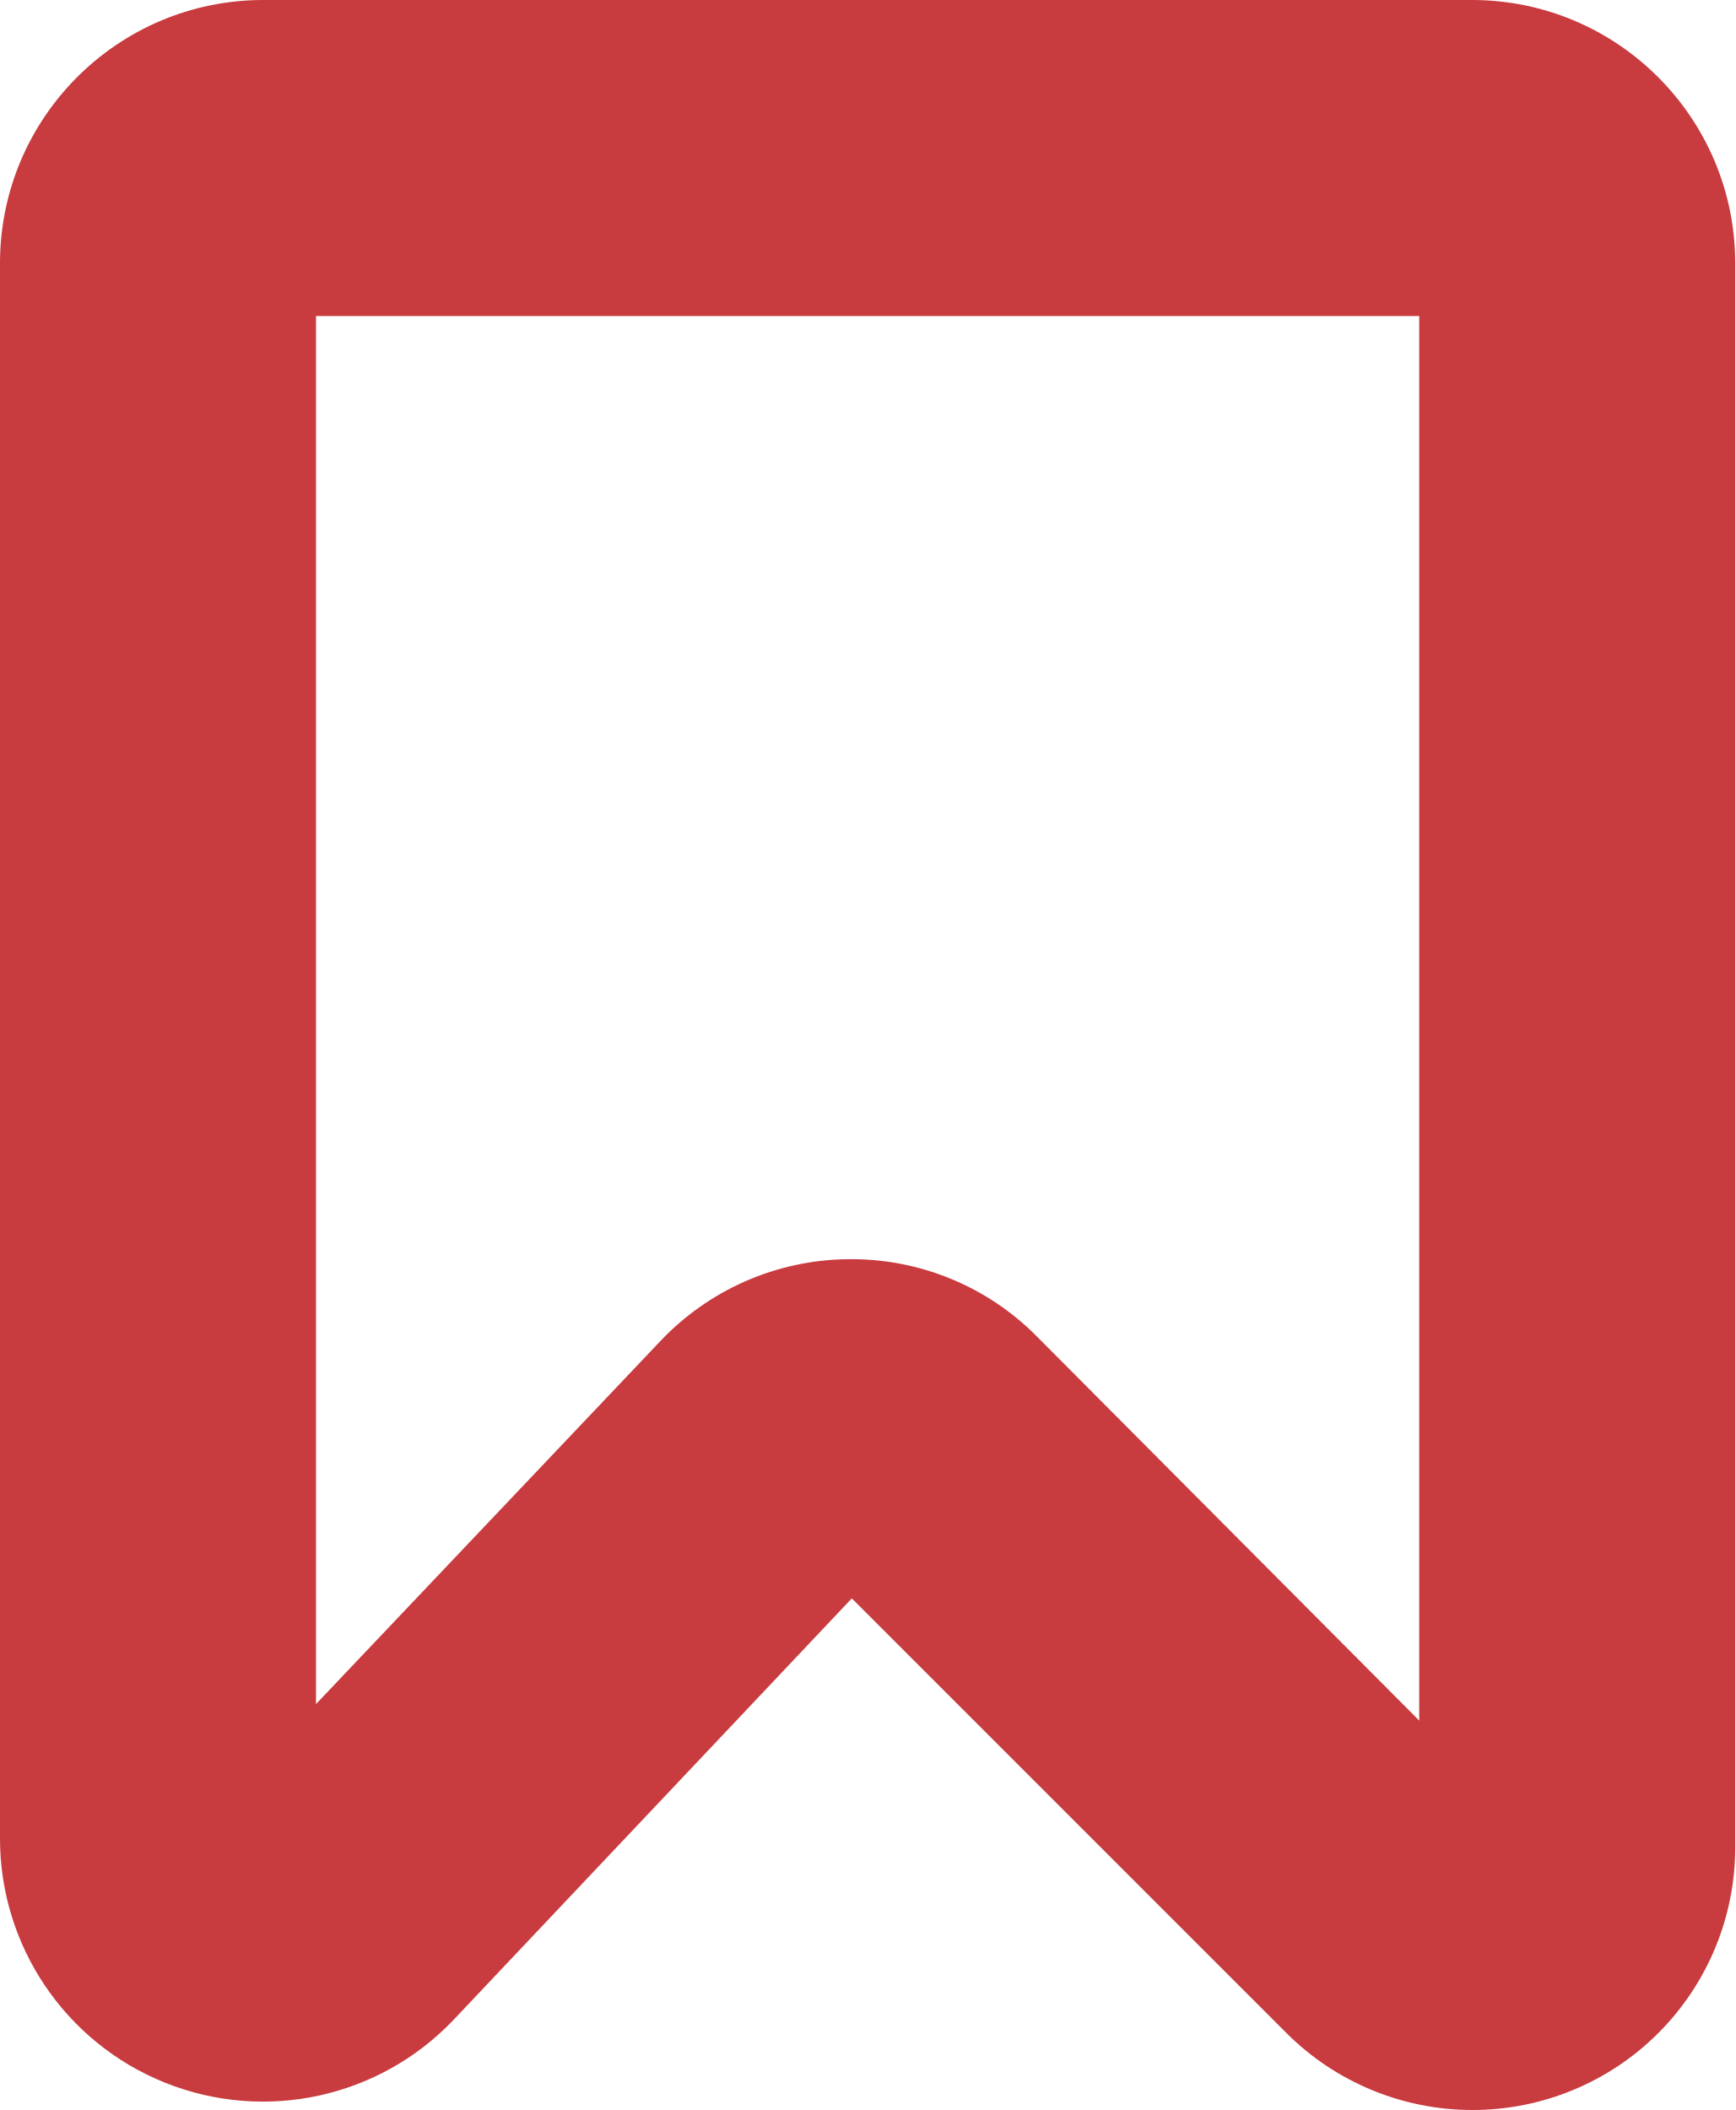
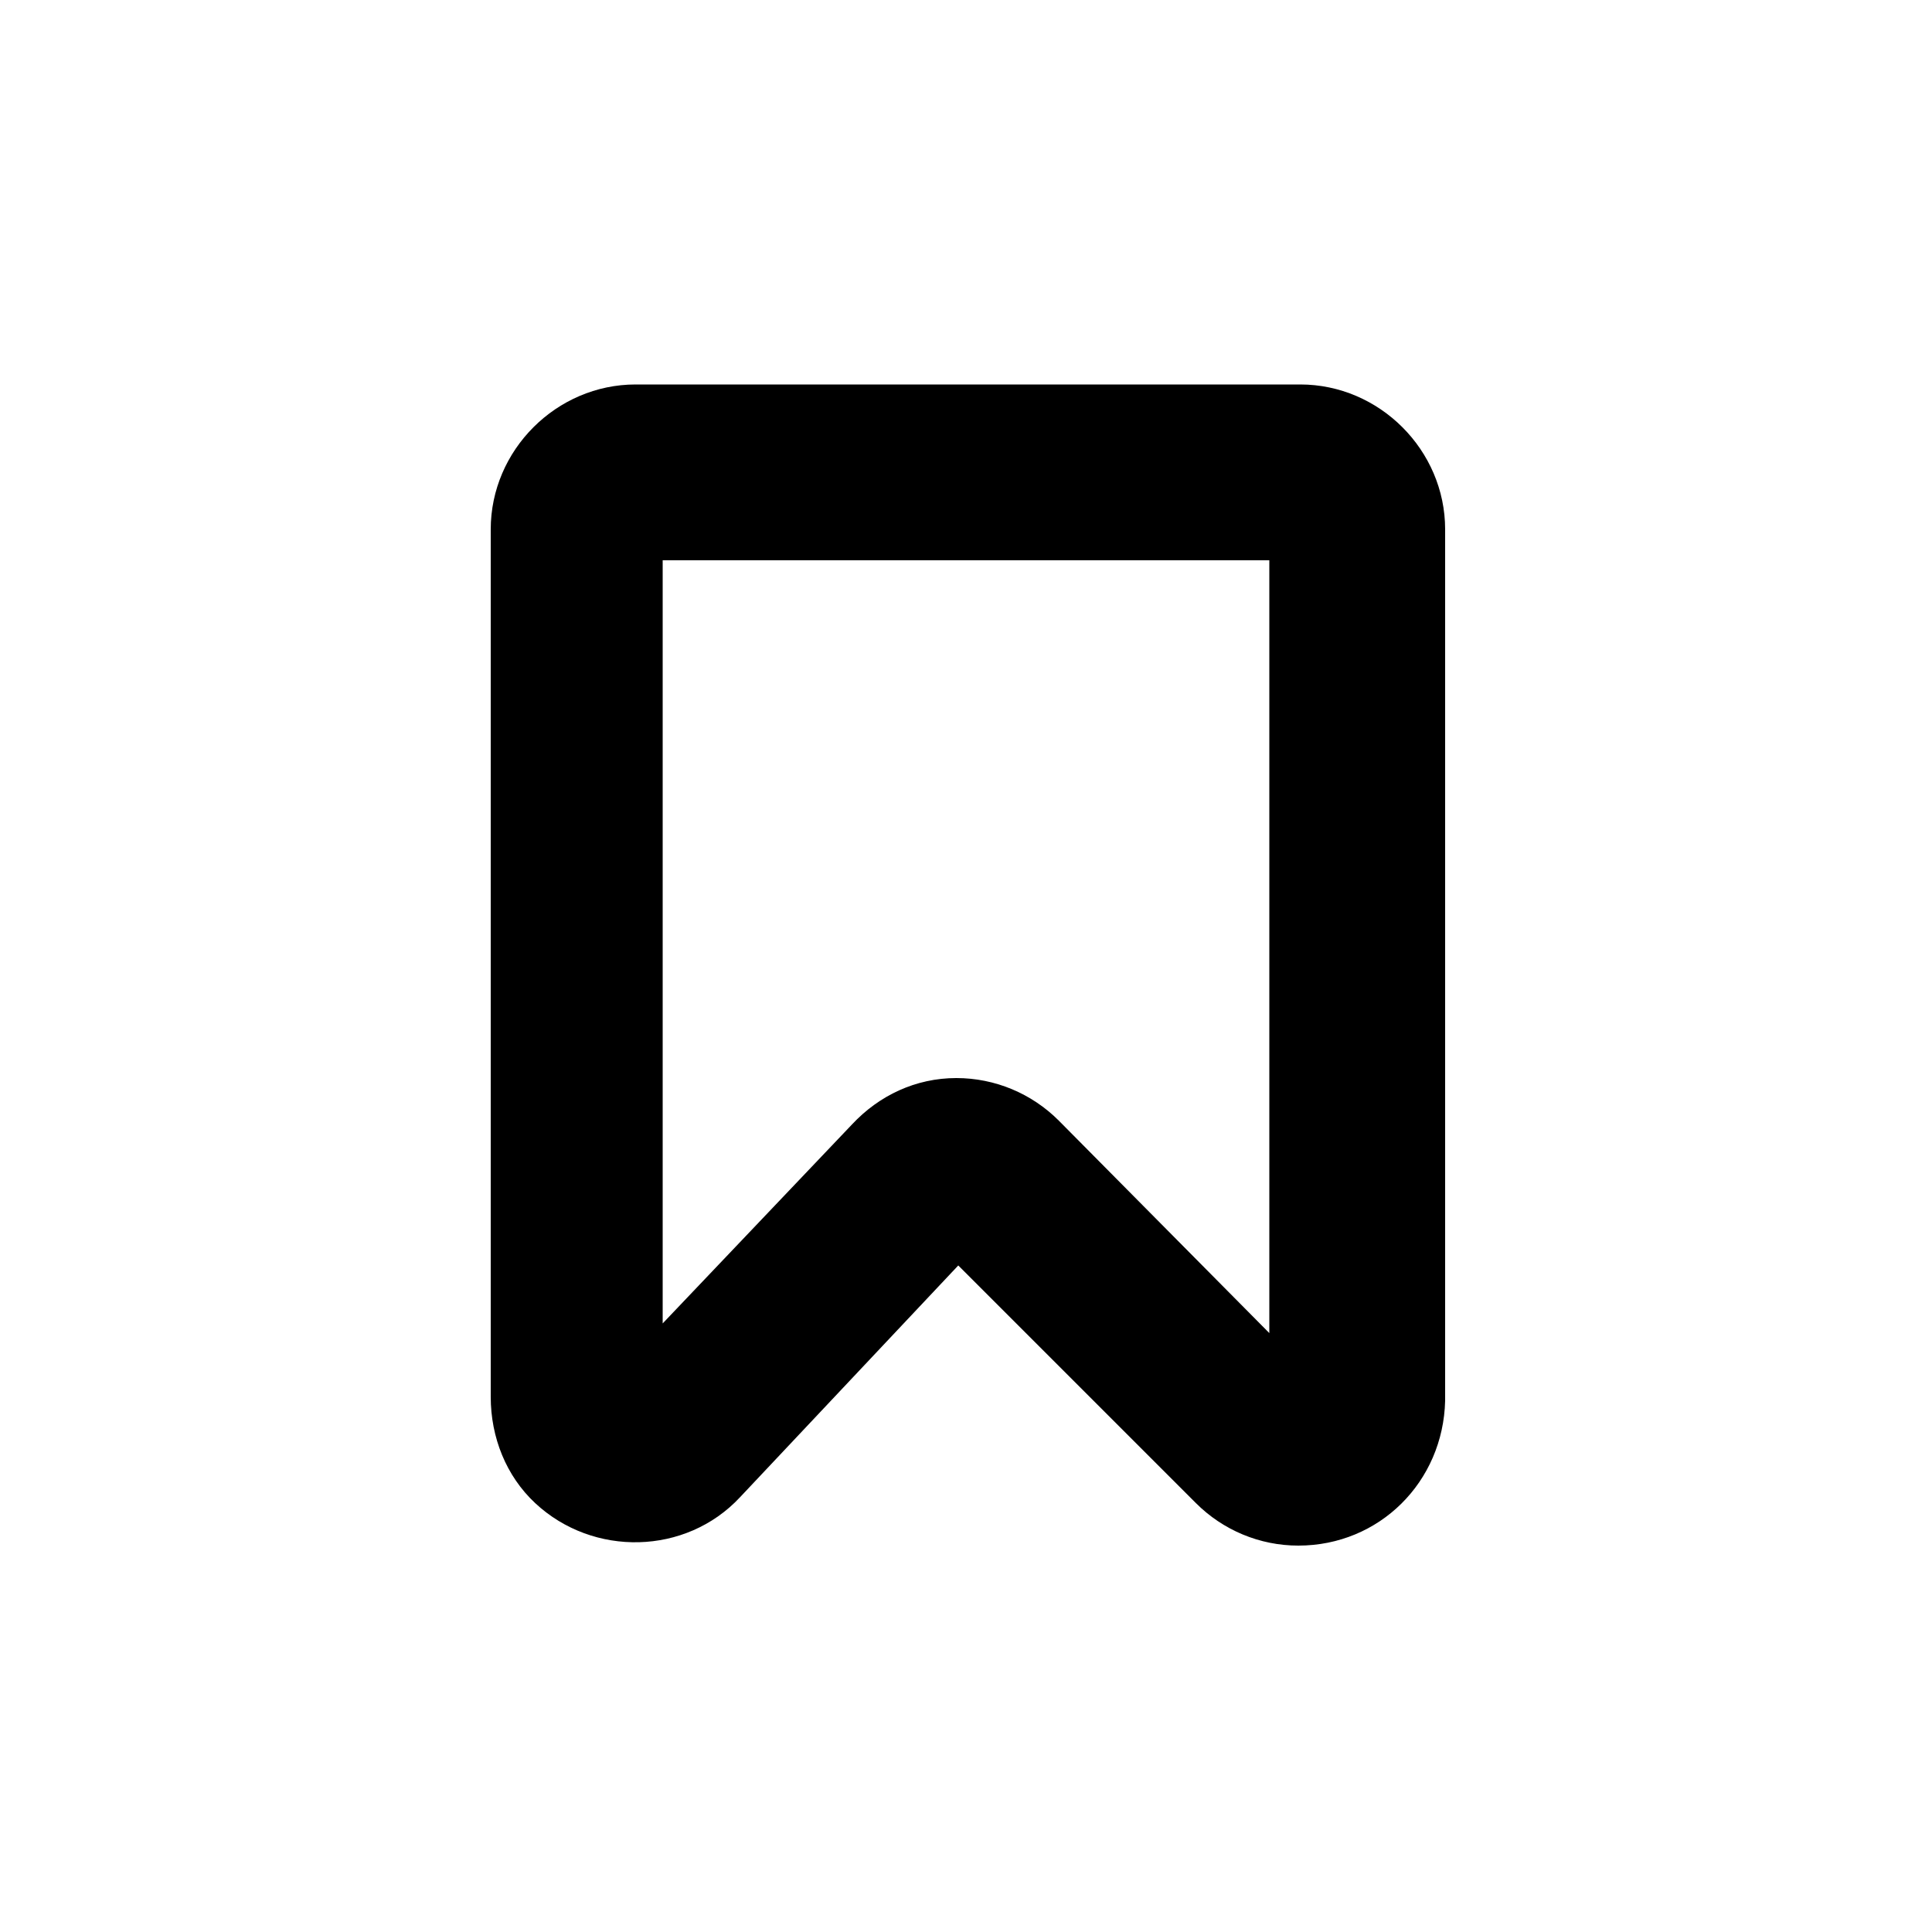
- <svg xmlns="http://www.w3.org/2000/svg" viewBox="0 0 49.42 60.09">
-   <defs>
-     <style>.cls-1{fill:#c83b3f;}</style>
-   </defs>
-   <g id="레이어_2" data-name="레이어 2">
-     <g id="레이어_1-2" data-name="레이어 1">
-       <path class="cls-1" d="M41.93,60.09a7.49,7.49,0,0,1-5.29-2.19L24.26,45.52l-11.34,12A7.49,7.49,0,0,1,0,52.33V7.49A7.5,7.5,0,0,1,7.49,0H41.94a7.5,7.5,0,0,1,7.48,7.49V52.6a7.48,7.48,0,0,1-7.49,7.49ZM24.24,35.86a7.42,7.42,0,0,1,5.29,2.2L40.42,49V9H9V48.53L18.8,38.2a7.46,7.46,0,0,1,5.34-2.34Z" />
-     </g>
-   </g>
+ <svg xmlns="http://www.w3.org/2000/svg" version="1.1" id="레이어_1" x="0px" y="0px" viewBox="0 0 100 100" style="enable-background:new 0 0 100 100;" xml:space="preserve">
+   <path d="M67.2,80c-2,0-3.9-0.8-5.3-2.2L49.6,65.5l-11.3,12c-2.8,3-7.6,3.1-10.6,0.3c-1.5-1.4-2.3-3.4-2.3-5.5V27.4  c0-4.1,3.4-7.5,7.5-7.5h34.4c4.1,0,7.5,3.4,7.5,7.5v45.1C74.7,76.7,71.4,80,67.2,80C67.2,80,67.2,80,67.2,80z M49.5,55.8  c2,0,3.9,0.8,5.3,2.2L65.7,69V29H34.3v39.5l9.8-10.3C45.5,56.7,47.4,55.8,49.5,55.8L49.5,55.8z" />
</svg>
